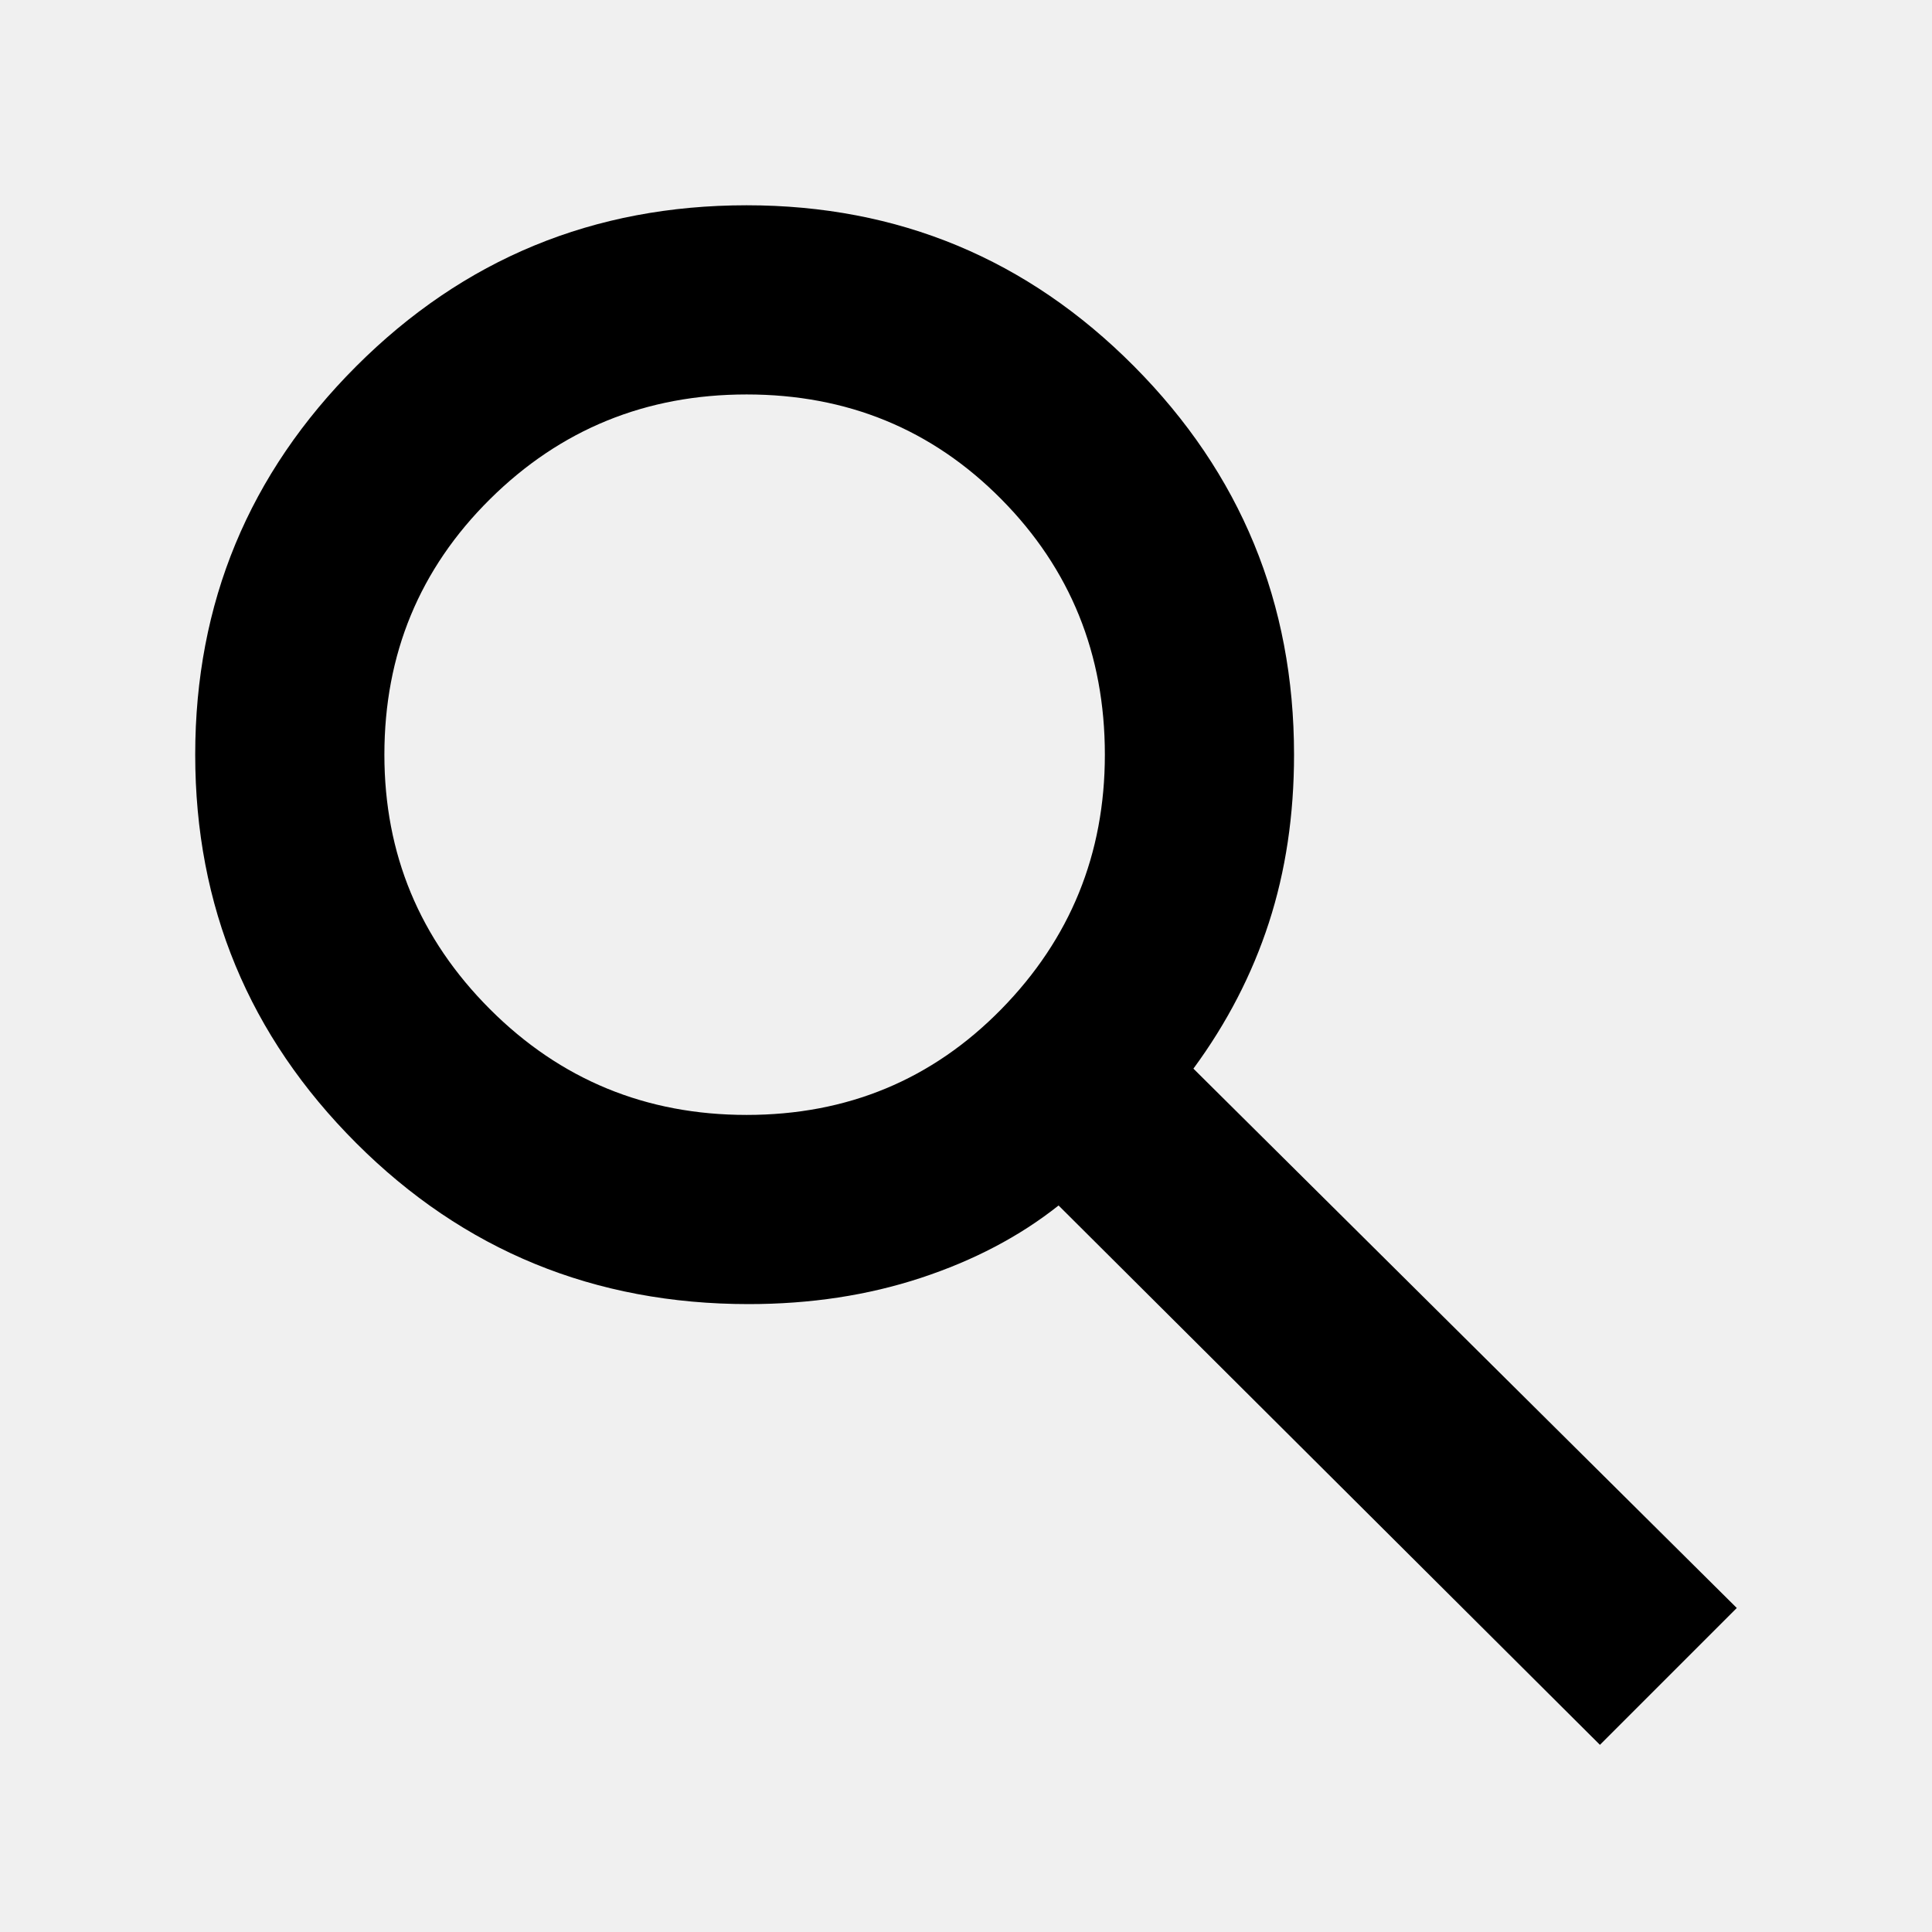
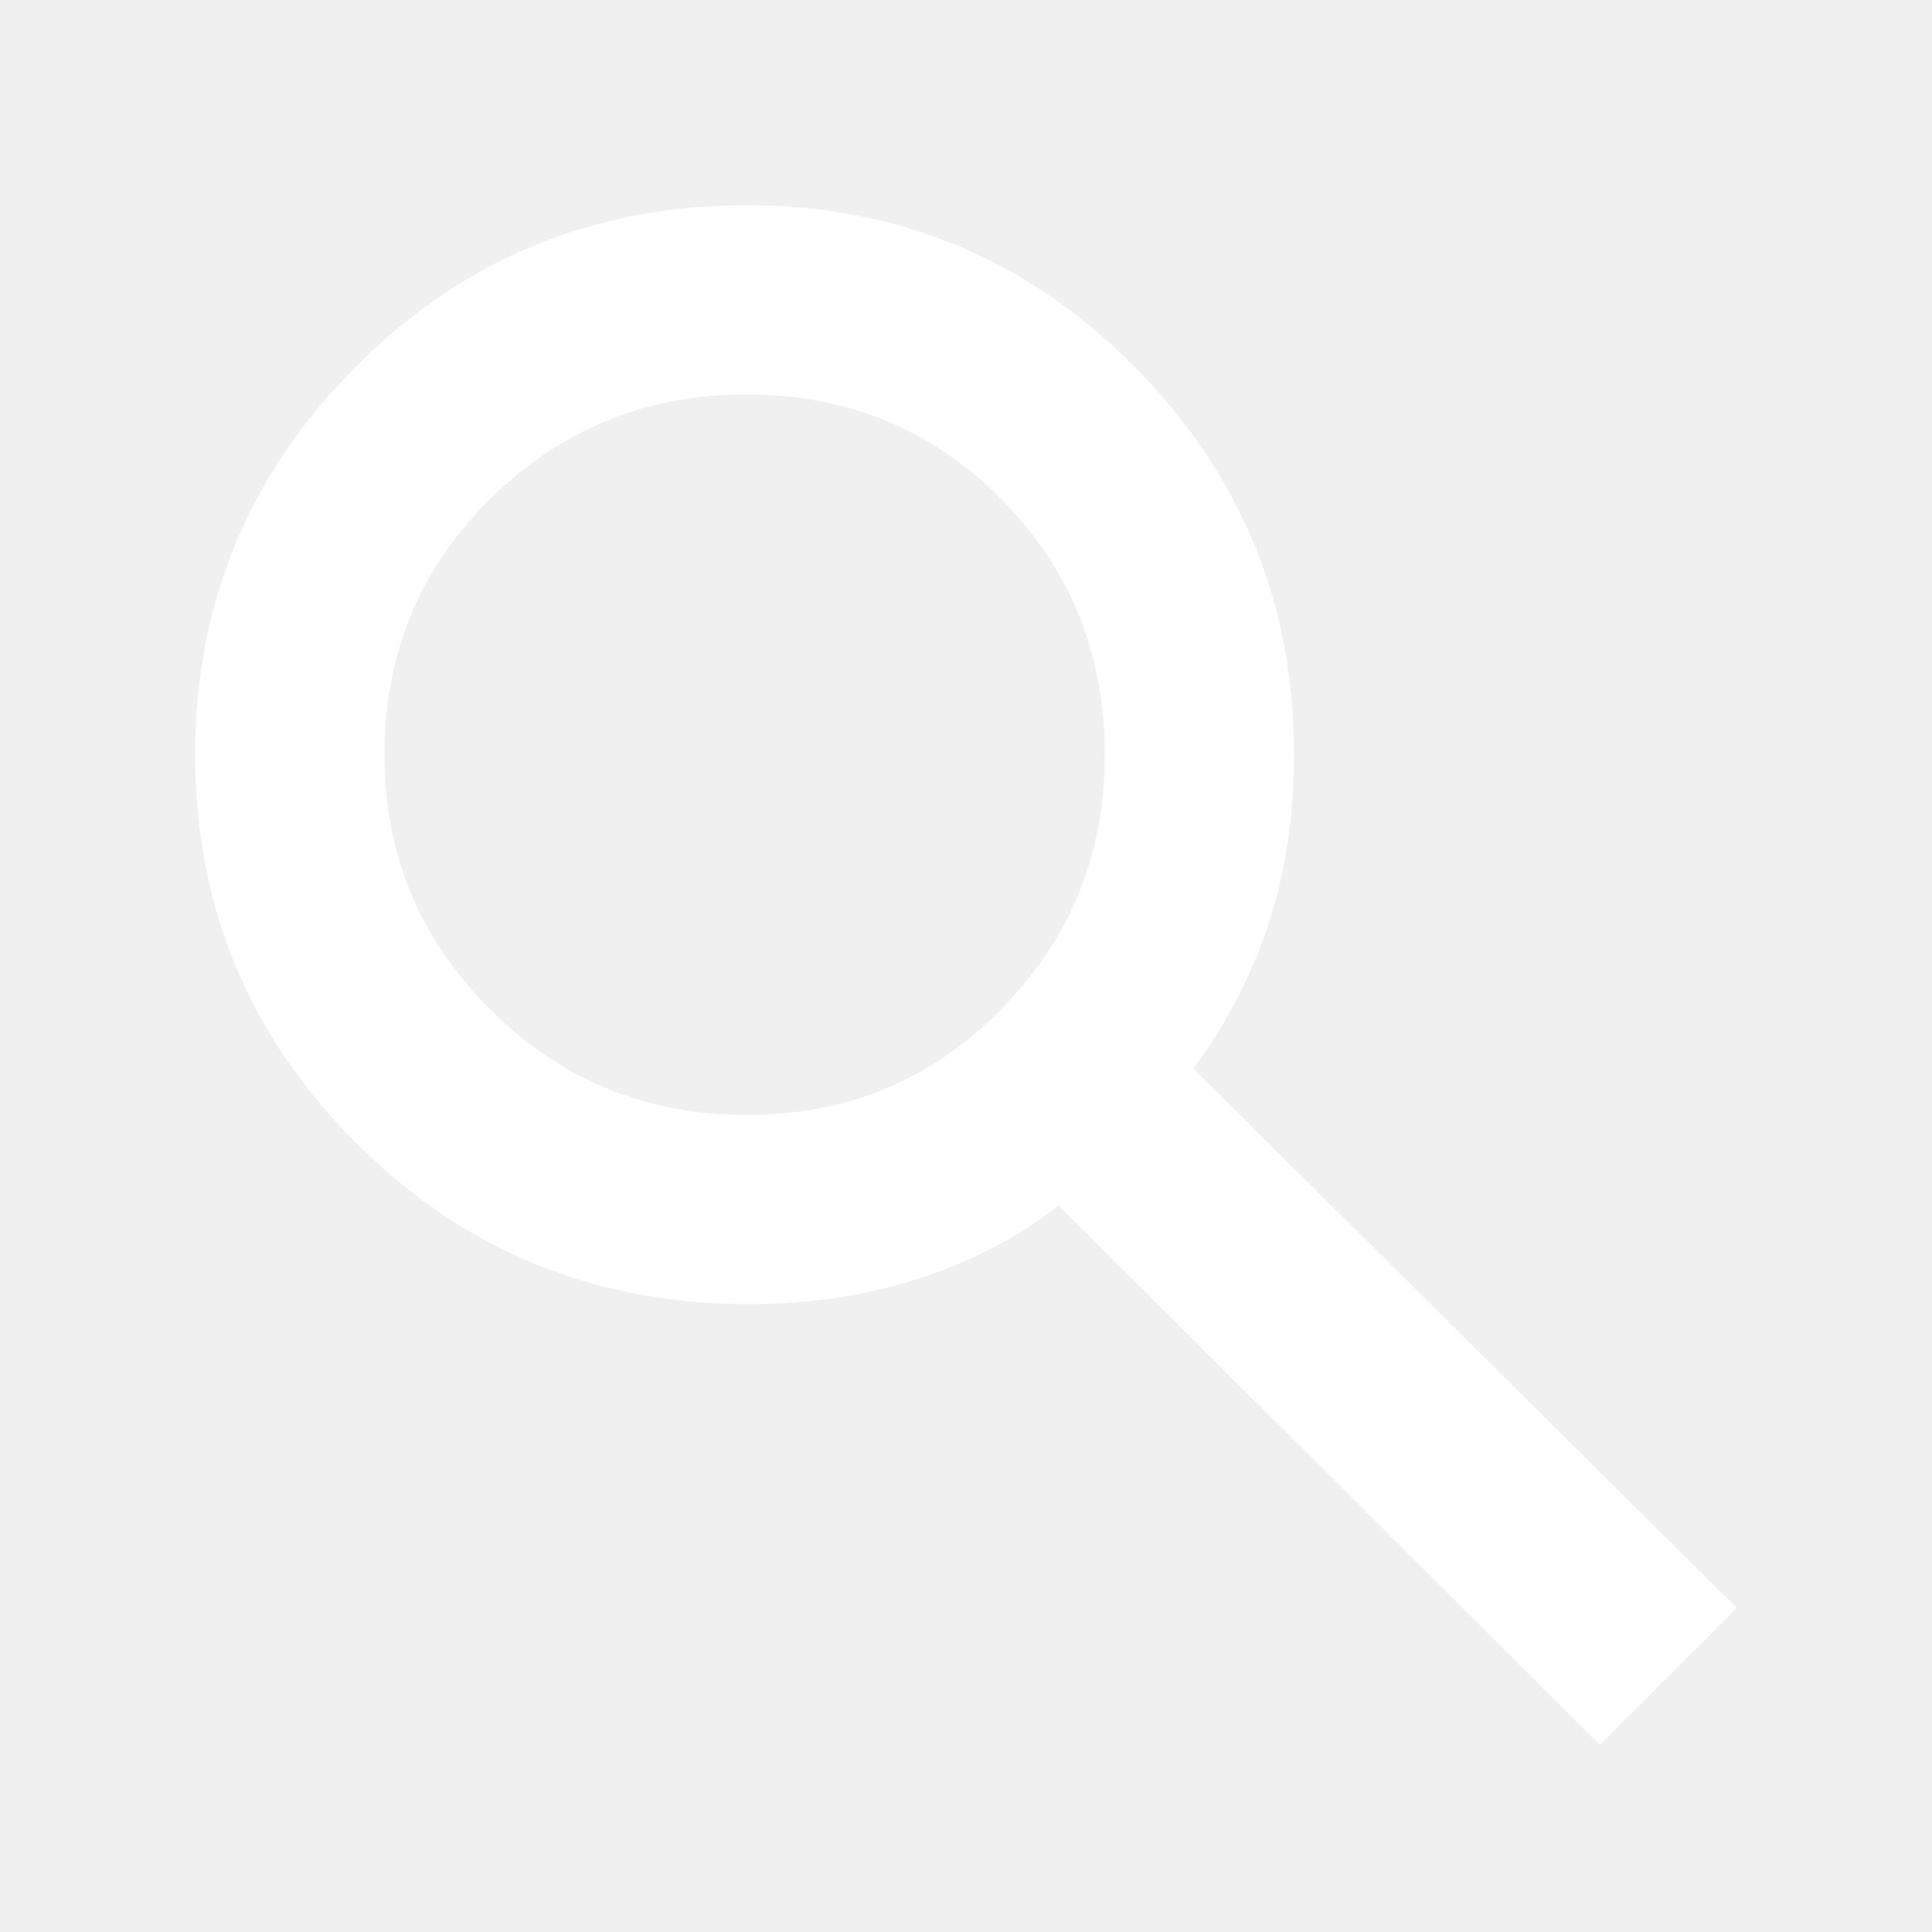
<svg xmlns="http://www.w3.org/2000/svg" height="48" width="48">
-   <path d="M39.75 43.35 26.3 29.95q-1.45 1.15-3.425 1.8-1.975.65-4.275.65-5.75 0-9.75-4t-4-9.65q0-5.65 4-9.65t9.7-4q5.65 0 9.625 4 3.975 4 3.975 9.65 0 2.25-.625 4.175-.625 1.925-1.875 3.625l13.5 13.4ZM18.55 27.7q3.75 0 6.325-2.625t2.575-6.325q0-3.75-2.575-6.35Q22.3 9.8 18.55 9.8t-6.375 2.6Q9.55 15 9.55 18.75q0 3.7 2.625 6.325T18.55 27.7Z" />
+   <path d="M39.75 43.35 26.3 29.95q-1.45 1.15-3.425 1.8-1.975.65-4.275.65-5.75 0-9.75-4t-4-9.65q0-5.65 4-9.65t9.7-4q5.65 0 9.625 4 3.975 4 3.975 9.65 0 2.25-.625 4.175-.625 1.925-1.875 3.625l13.5 13.4ZM18.55 27.7q3.75 0 6.325-2.625t2.575-6.325q0-3.75-2.575-6.35Q22.3 9.8 18.55 9.8t-6.375 2.6Q9.55 15 9.55 18.75q0 3.7 2.625 6.325T18.55 27.7Z" fill="#fff" />
</svg>
